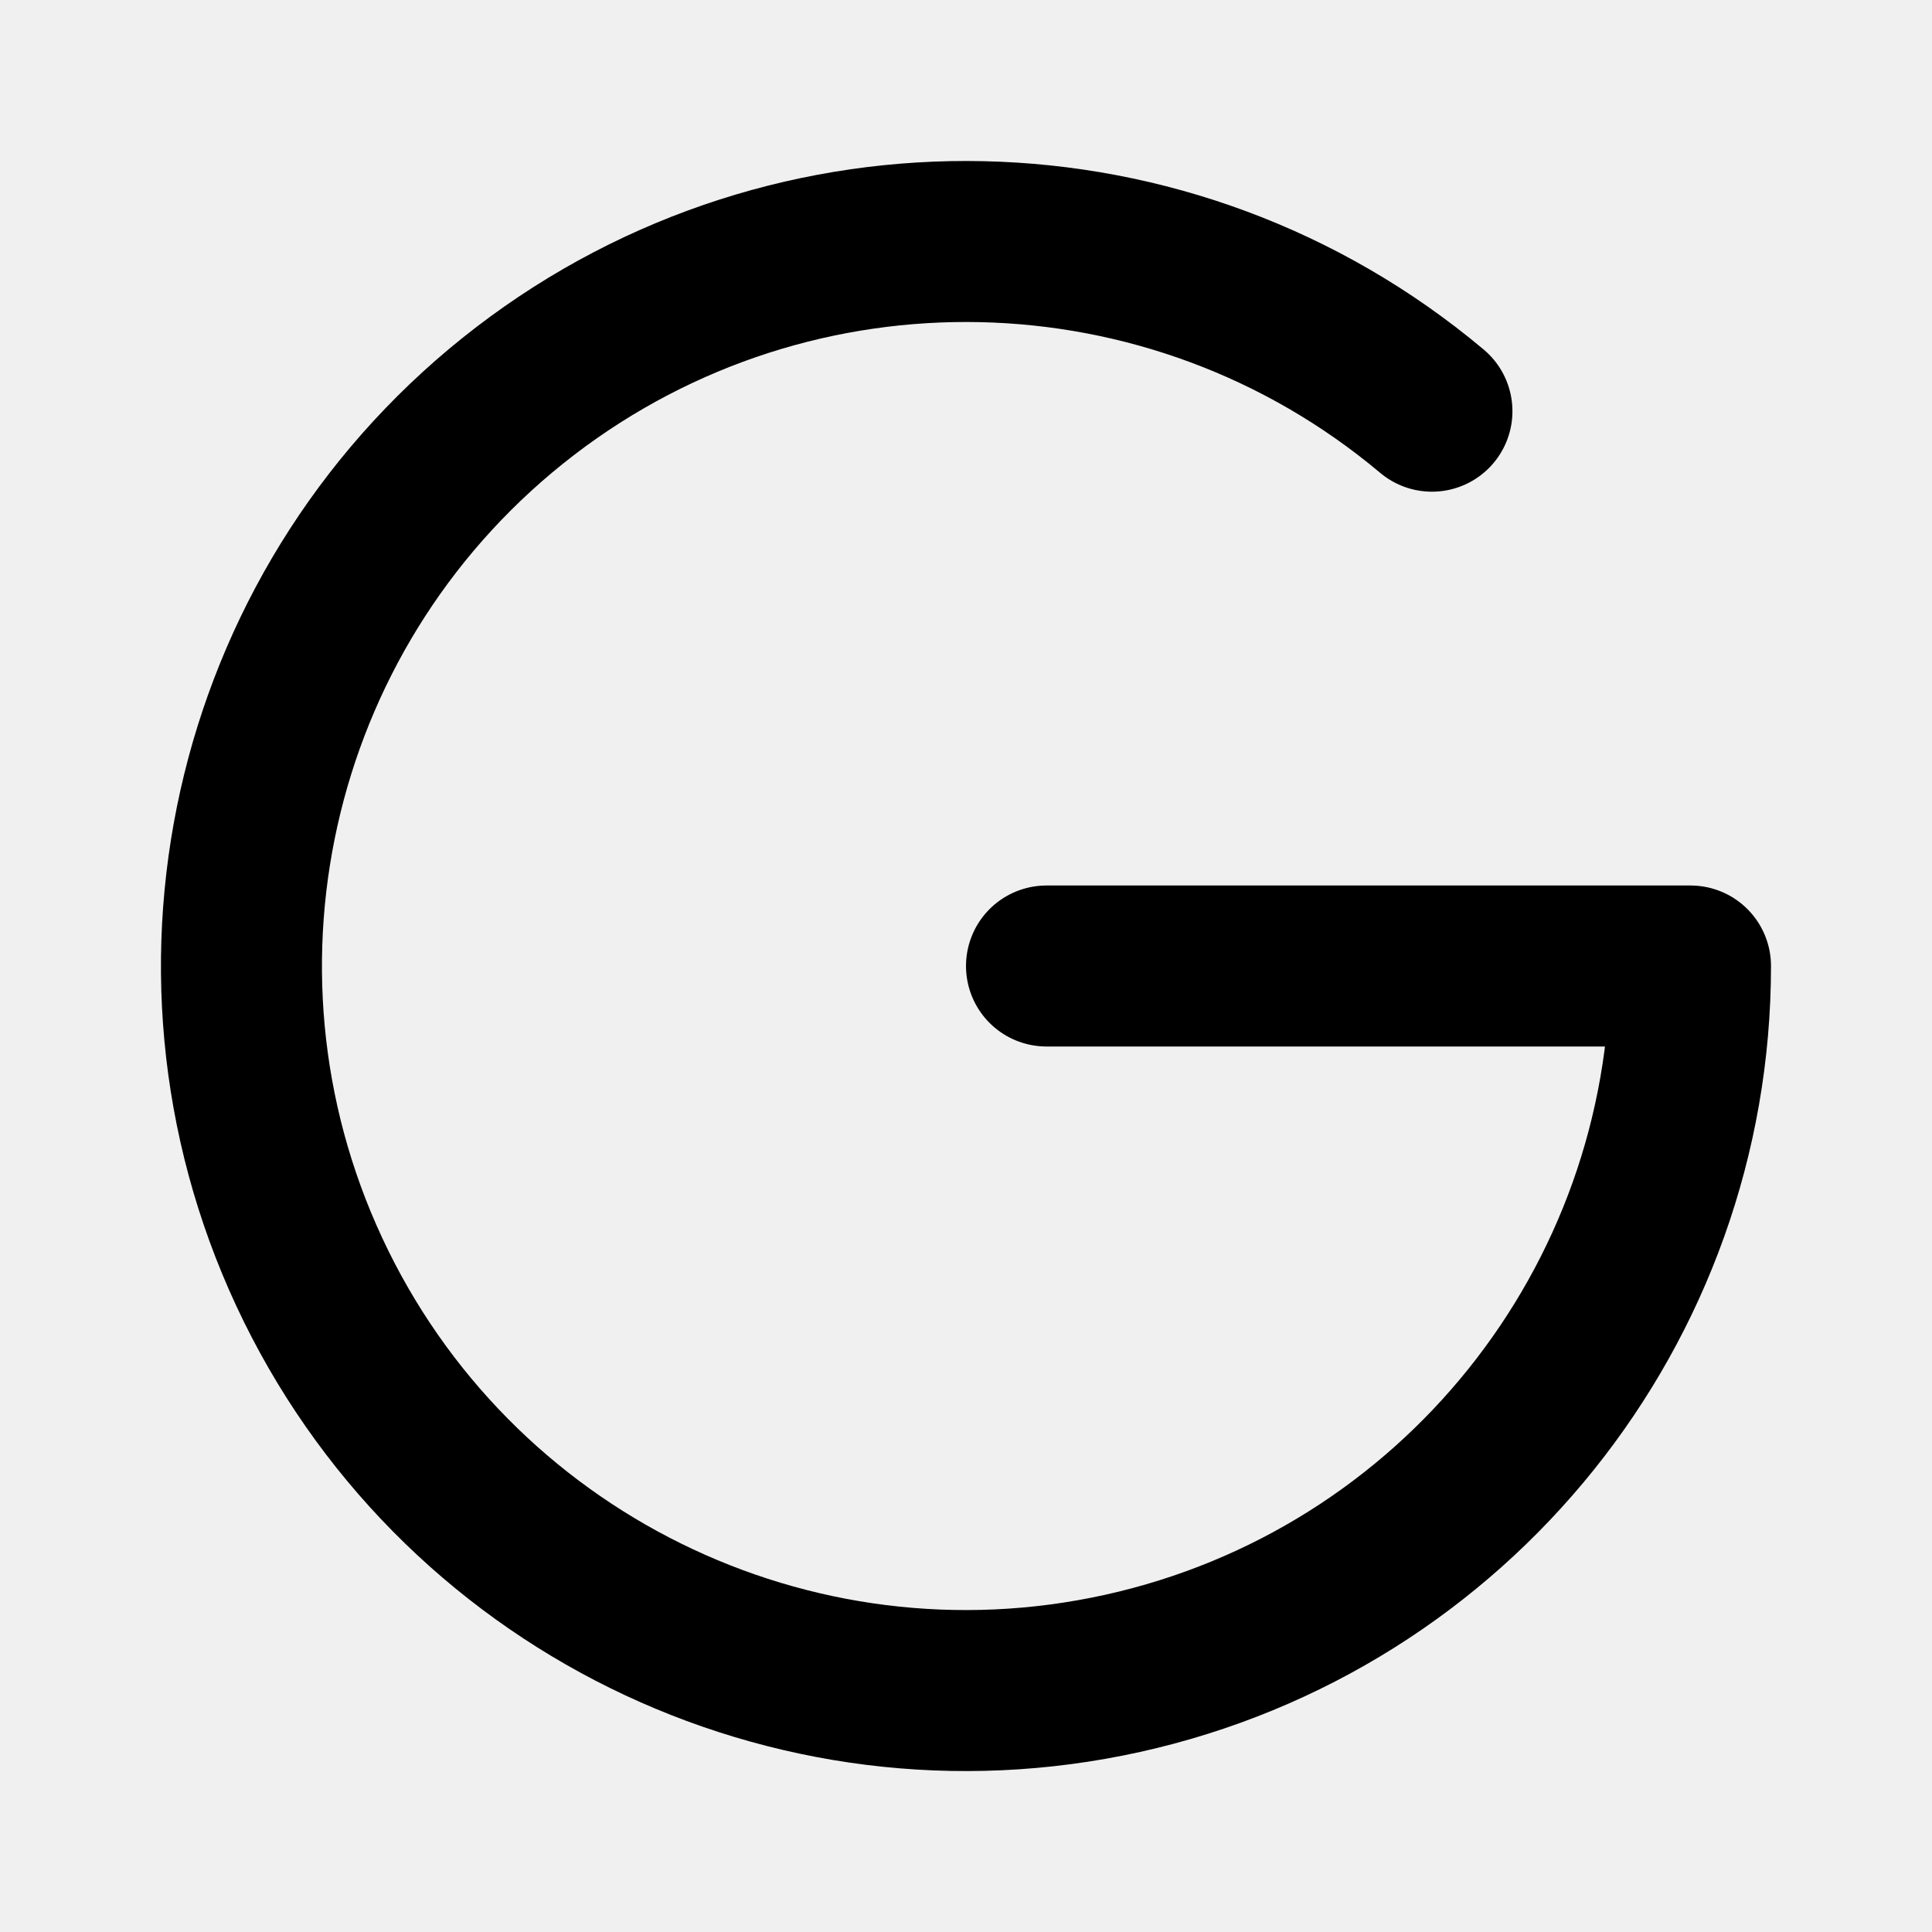
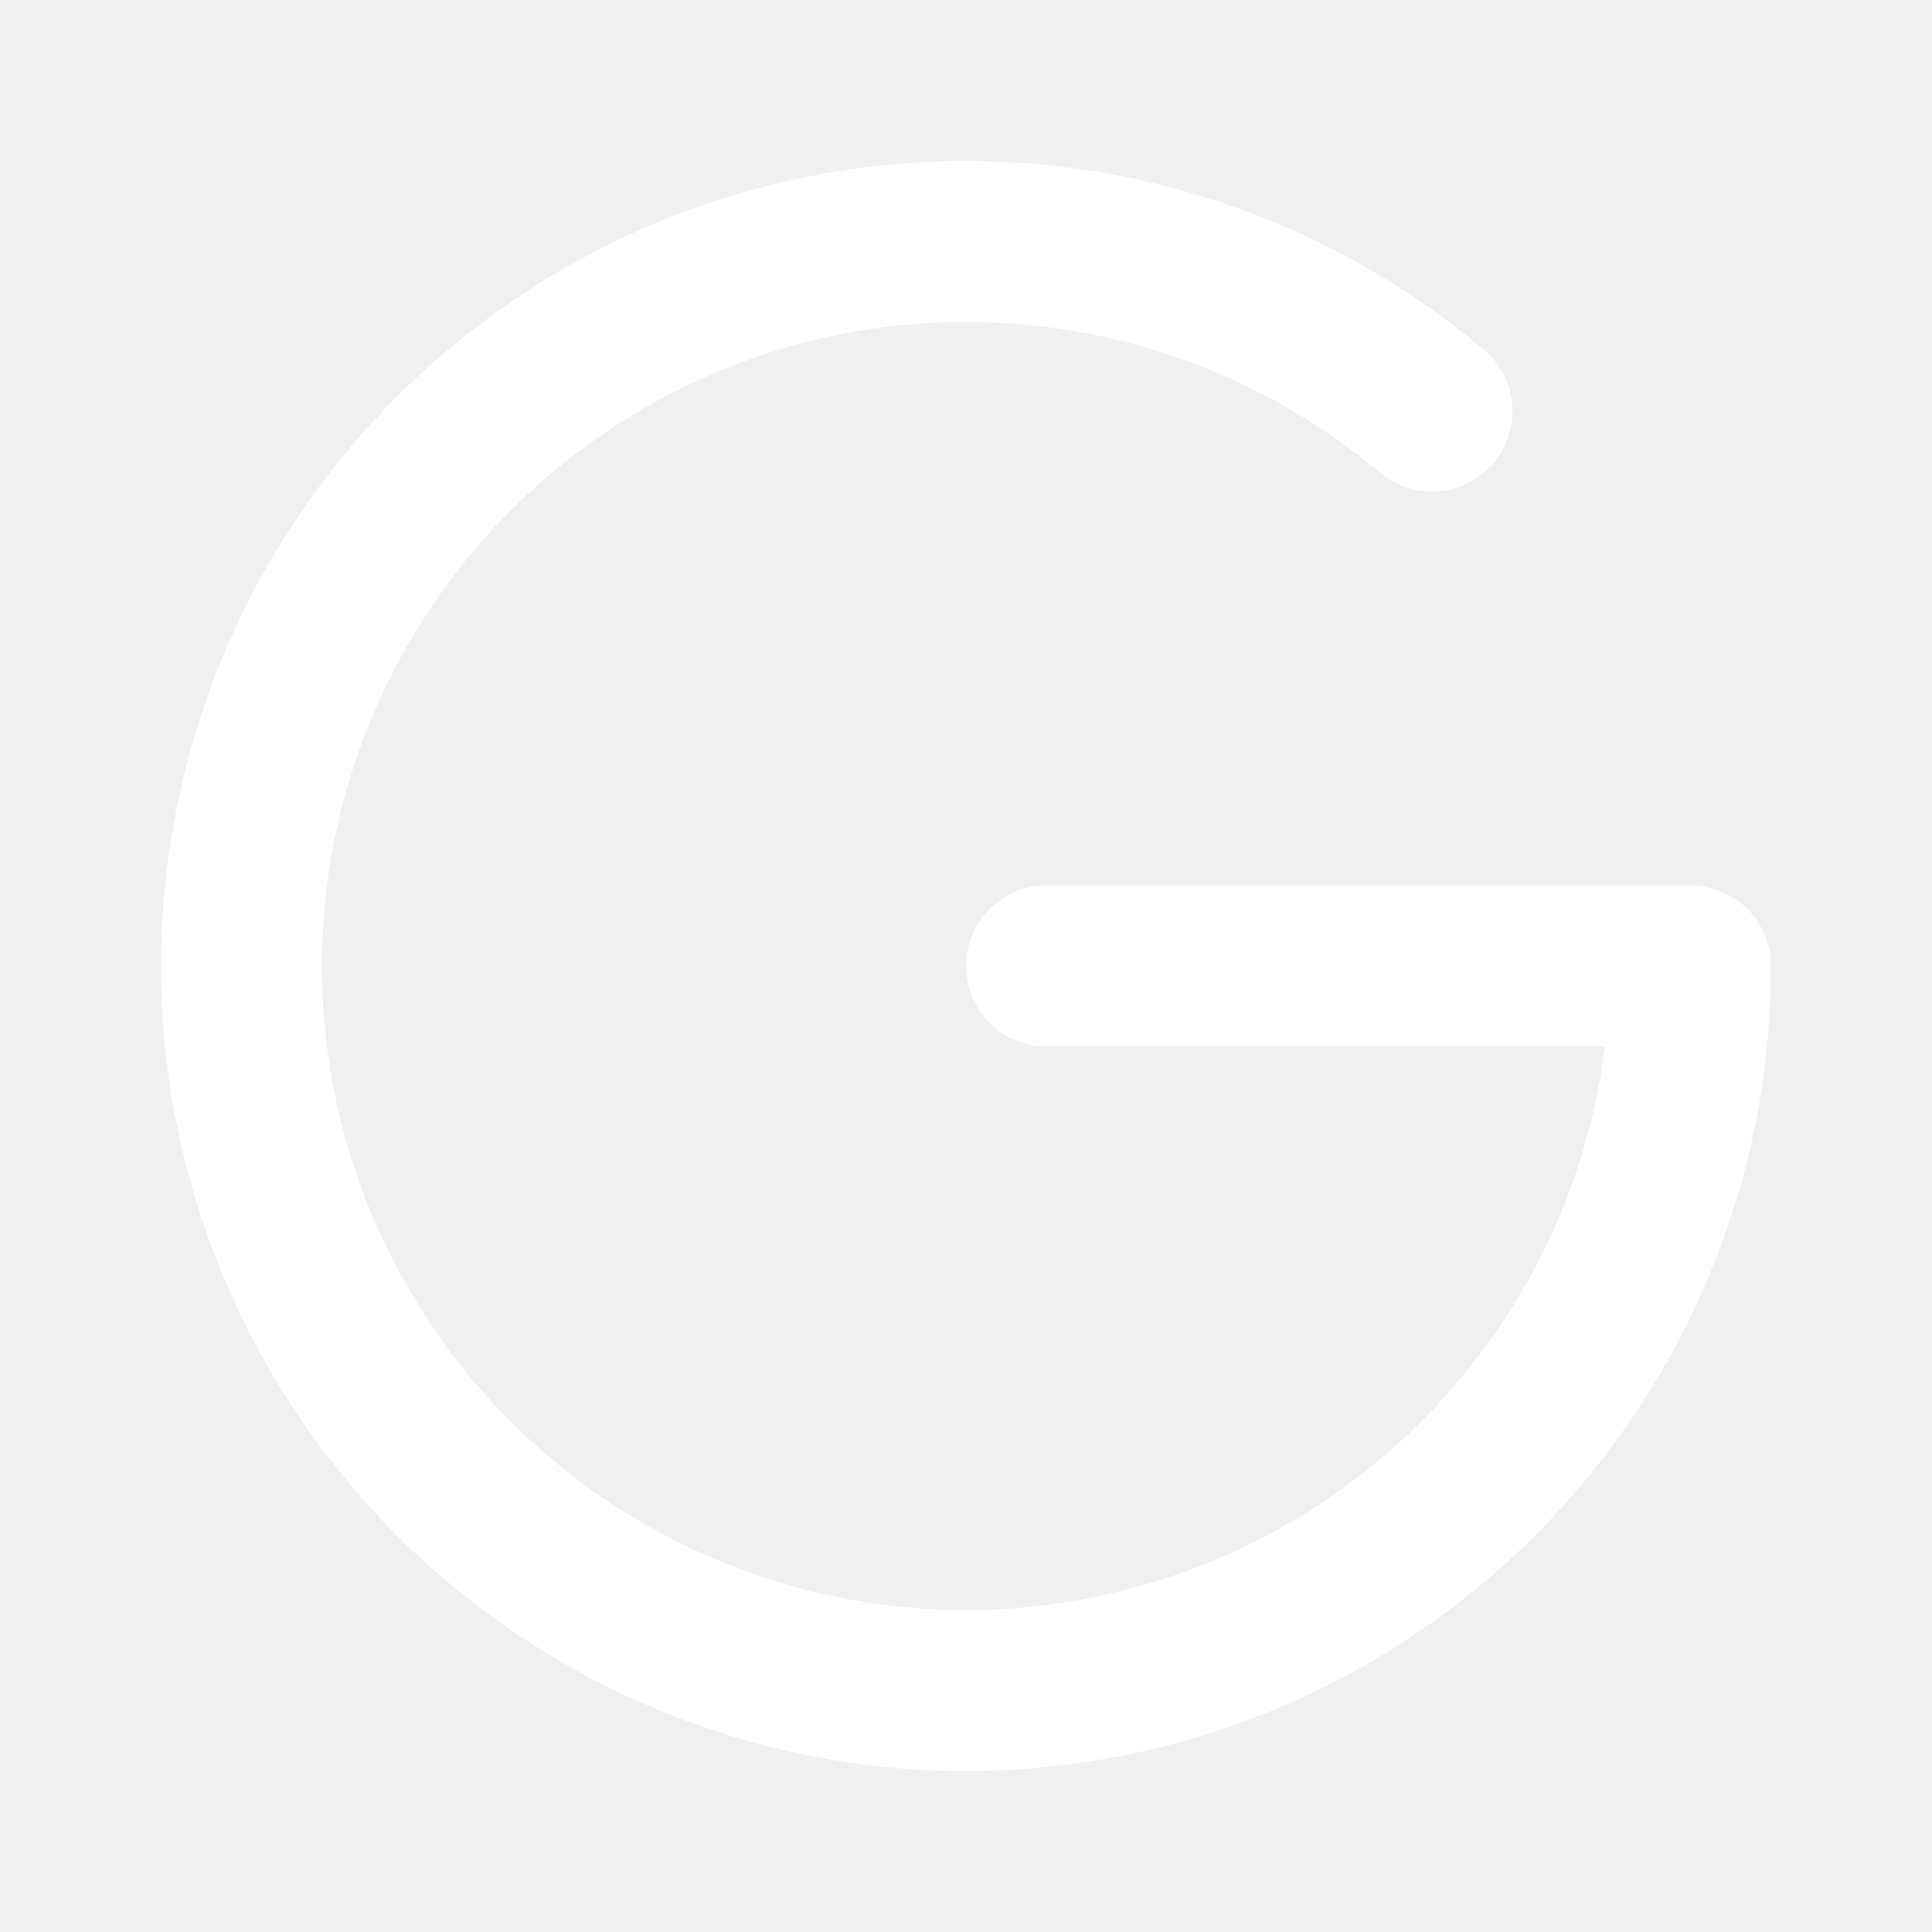
- <svg xmlns="http://www.w3.org/2000/svg" class="icon icon-tabler icon-tabler-brand-google" width="24" height="24" viewBox="0 0 24 24" stroke-width="2" stroke="currentColor" fill="none" stroke-linecap="round" stroke-linejoin="round">
+ <svg xmlns="http://www.w3.org/2000/svg" class="icon icon-tabler icon-tabler-brand-google" width="24" height="24" viewBox="0 0 24 24" stroke-width="2" stroke="#ffffff" fill="none" stroke-linecap="round" stroke-linejoin="round">
  <path stroke="none" d="M0 0h24v24H0z" fill="none" />
  <path d="M17.788 5.108a9 9 0 1 0 3.212 6.892h-8" />
</svg>
